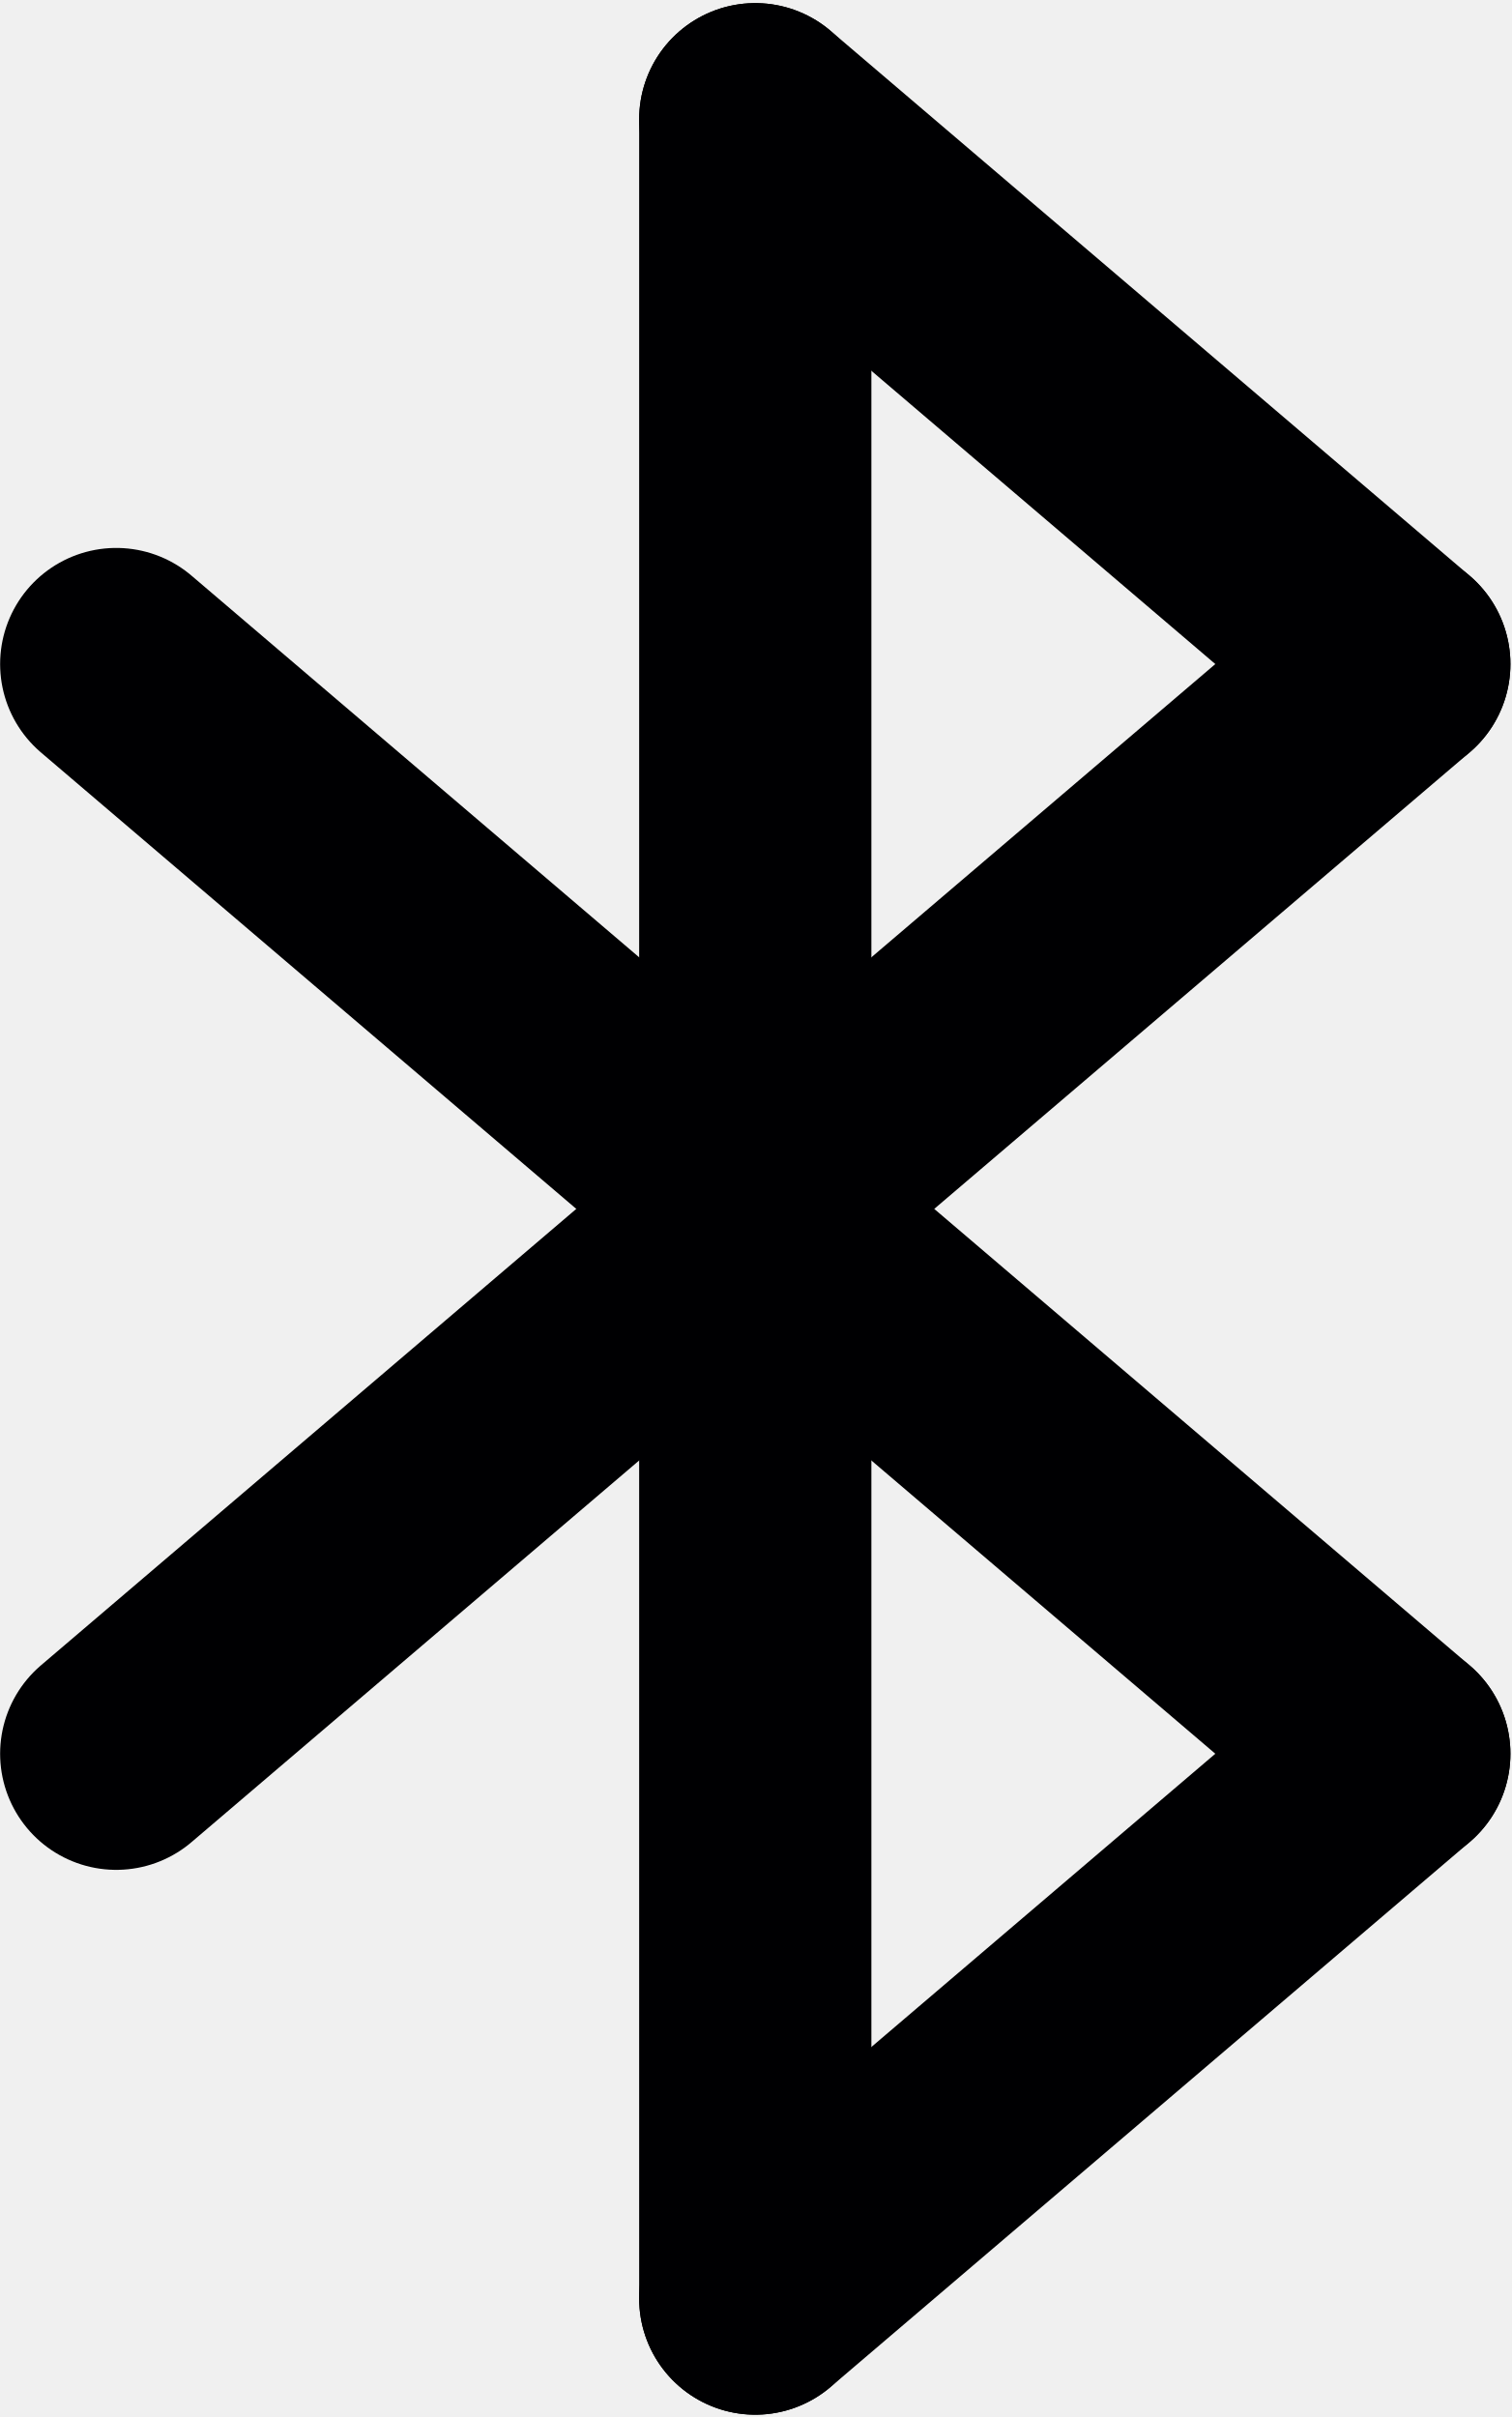
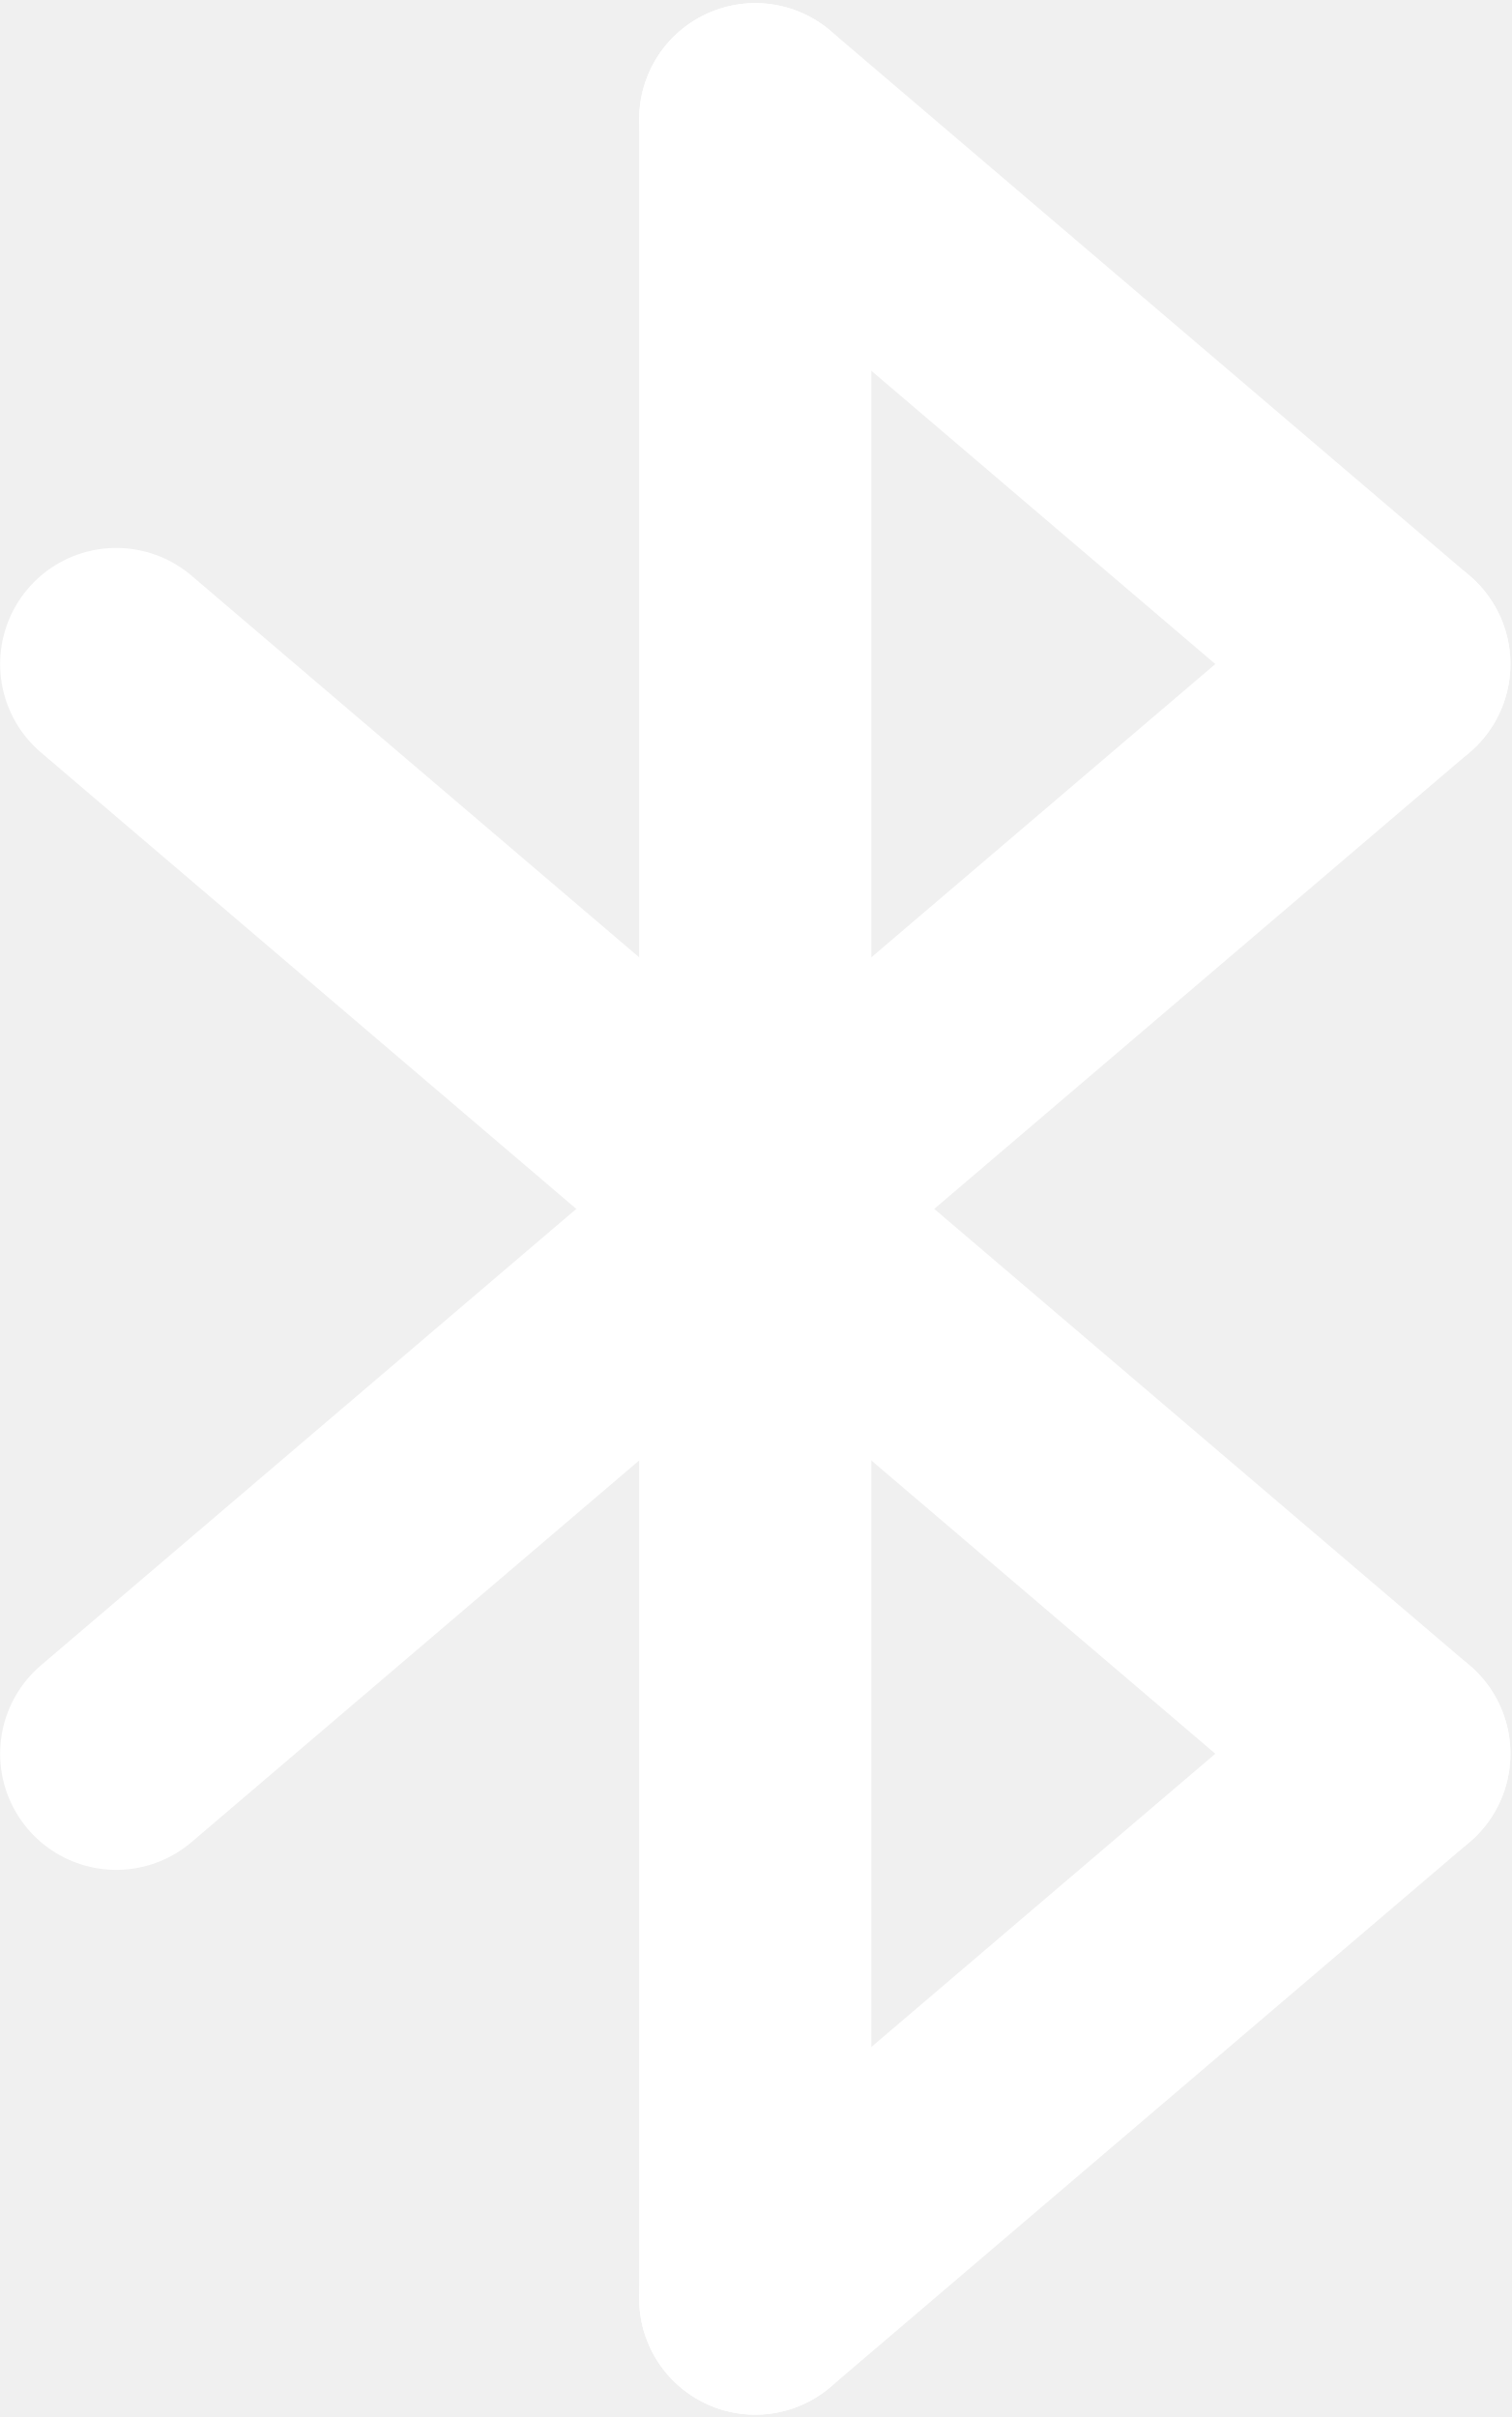
<svg xmlns="http://www.w3.org/2000/svg" width="100%" height="100%" viewBox="0 0 369 590" version="1.1" xml:space="preserve" style="fill-rule:evenodd;clip-rule:evenodd;stroke-linecap:round;stroke-miterlimit:2;">
  <g>
-     <path d="M184.372,29.102L340.37,162.099" style="fill:none;stroke:rgb(0,0,2);stroke-width:56.69px;" />
-     <path d="M340.37,428.094L184.372,561.092" style="fill:none;stroke:rgb(0,0,2);stroke-width:56.69px;" />
-     <path d="M184.372,29.102L184.372,561.092" style="fill:none;stroke:rgb(0,0,2);stroke-width:56.69px;" />
-     <path d="M340.37,162.099L28.374,428.094" style="fill:none;stroke:rgb(0,0,2);stroke-width:56.69px;" />
-     <path d="M28.374,162.099L340.37,428.094" style="fill:none;stroke:rgb(0,0,2);stroke-width:56.69px;" />
+     <path d="M184.372,29.102L340.37,162.099" style="fill:none;stroke:white;stroke-width:56.69px;" />
+     <path d="M340.37,428.094L184.372,561.092" style="fill:none;stroke:white;stroke-width:56.69px;" />
+     <path d="M184.372,29.102L184.372,561.092" style="fill:none;stroke:white;stroke-width:56.69px;" />
+     <path d="M340.37,162.099L28.374,428.094" style="fill:none;stroke:white;stroke-width:56.69px;" />
+     <path d="M28.374,162.099L340.37,428.094" style="fill:none;stroke:white;stroke-width:56.69px;" />
  </g>
</svg>
